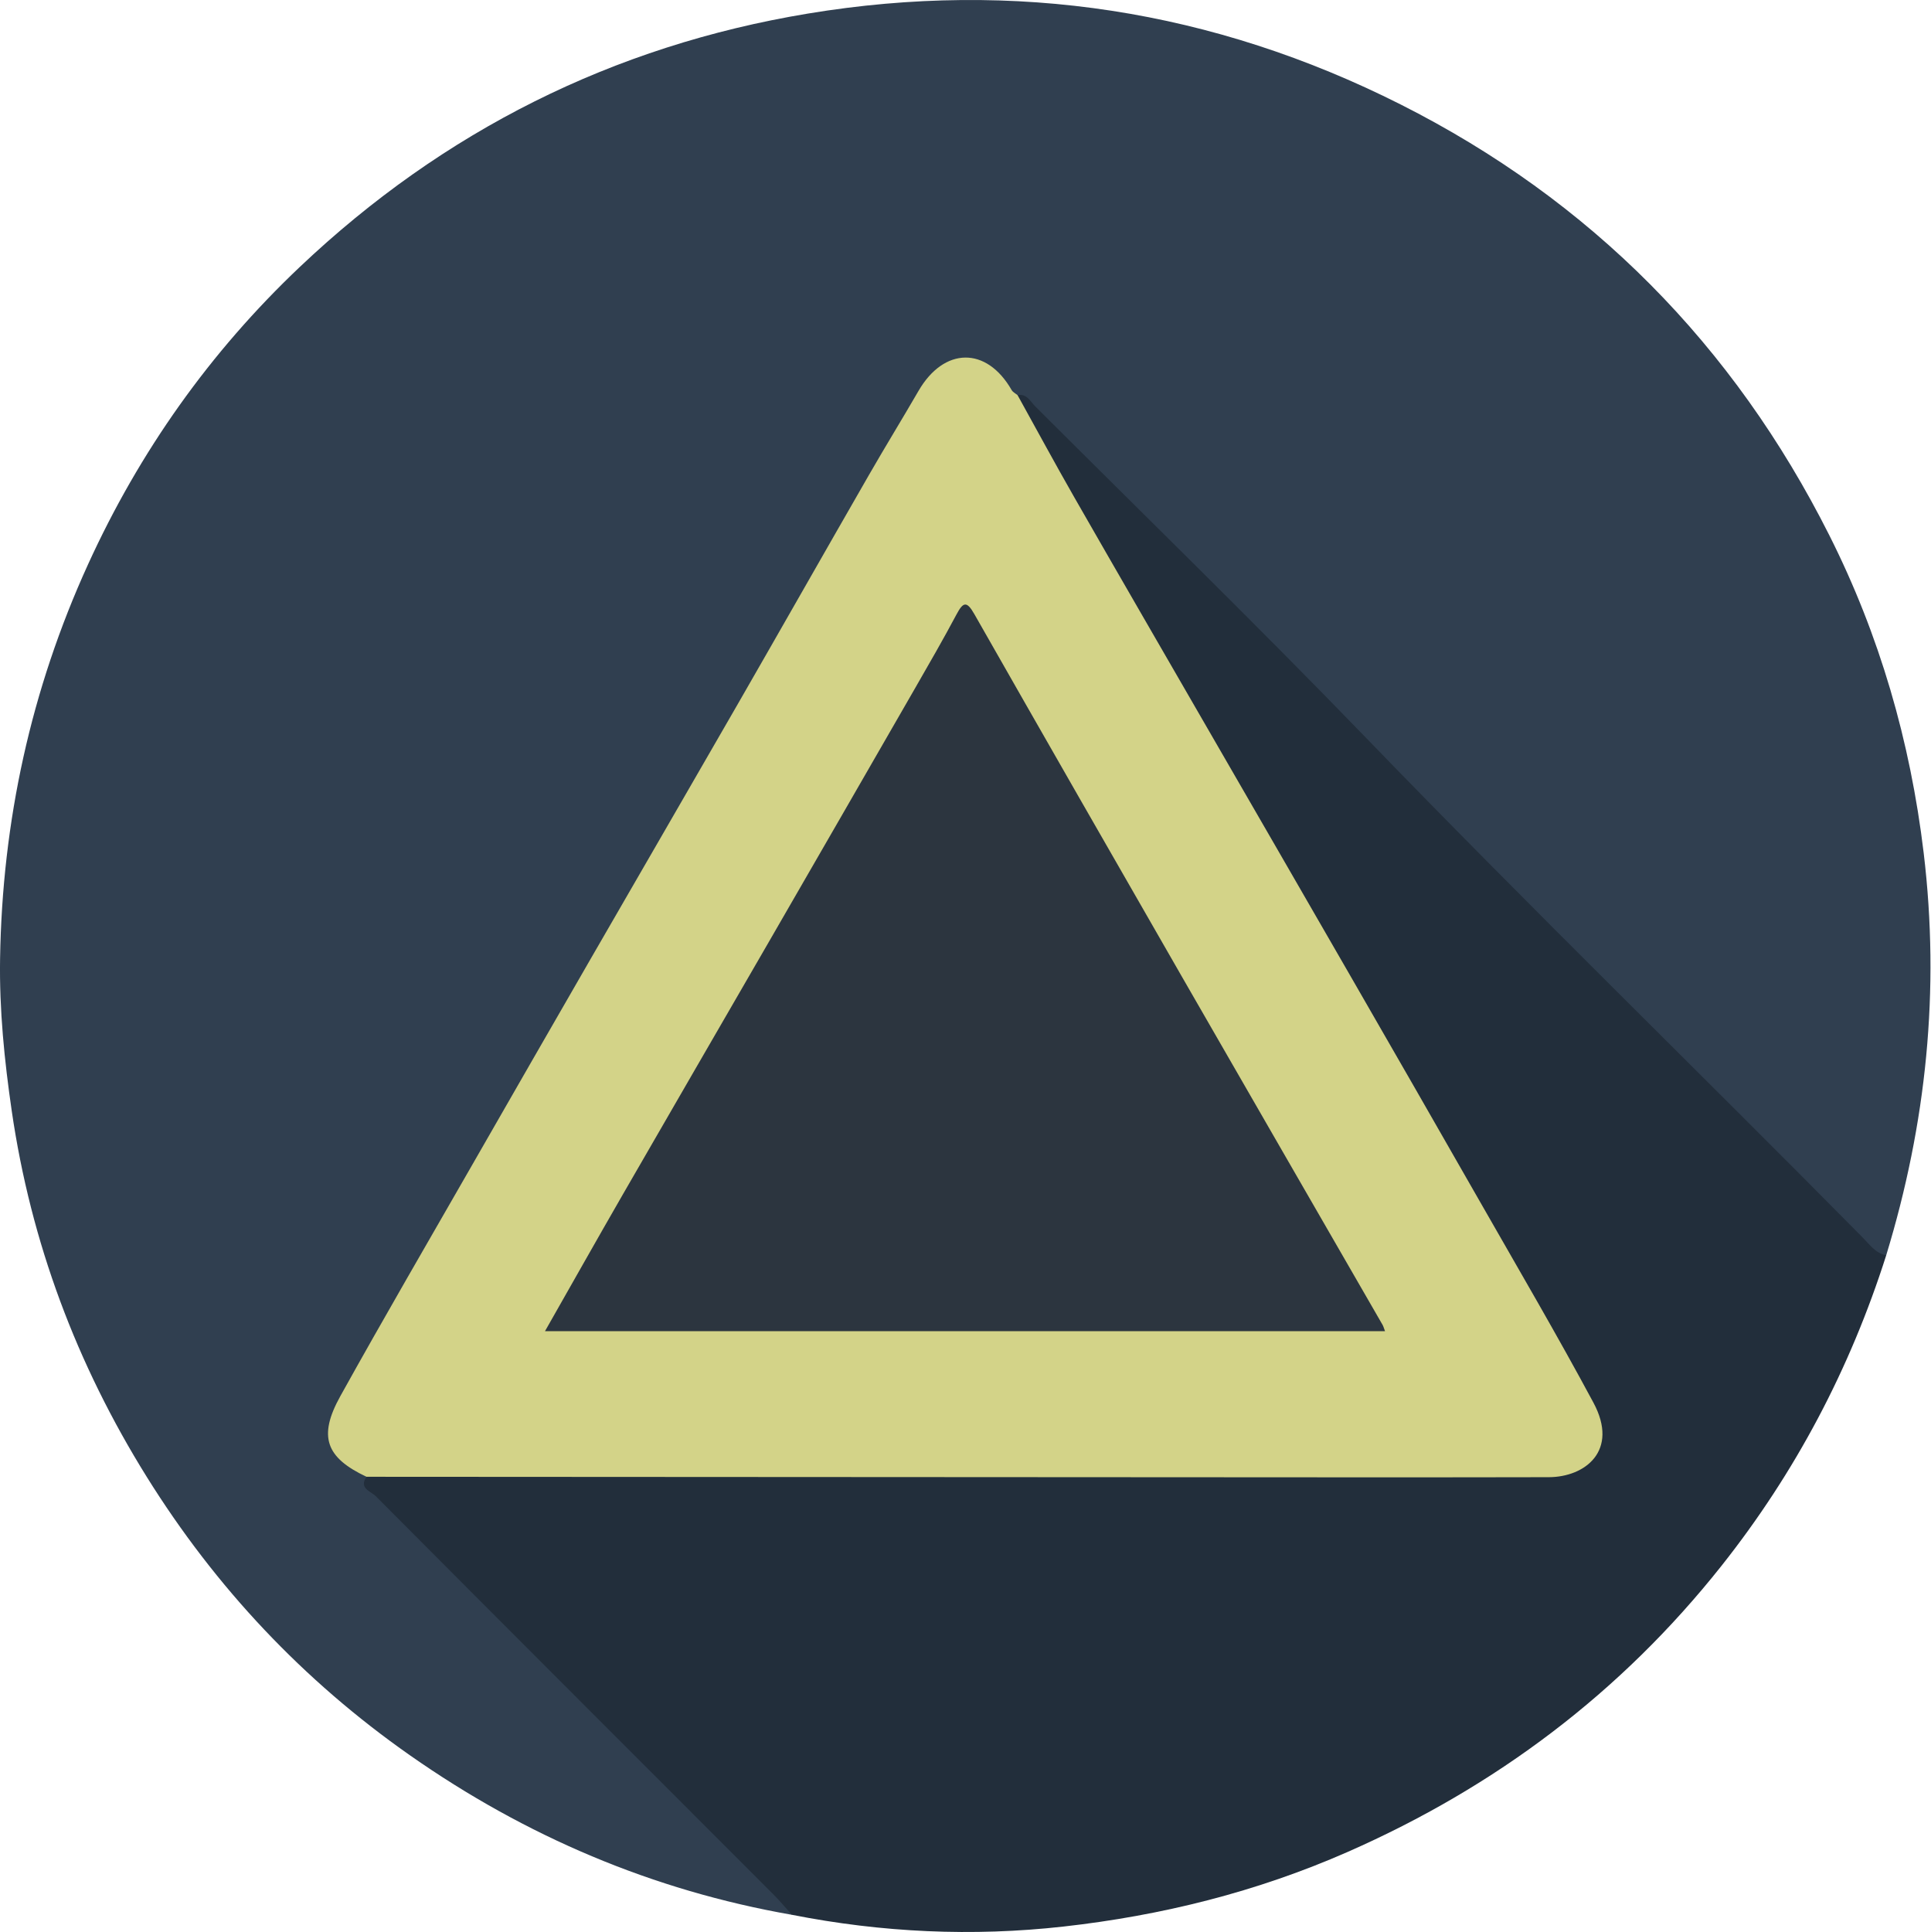
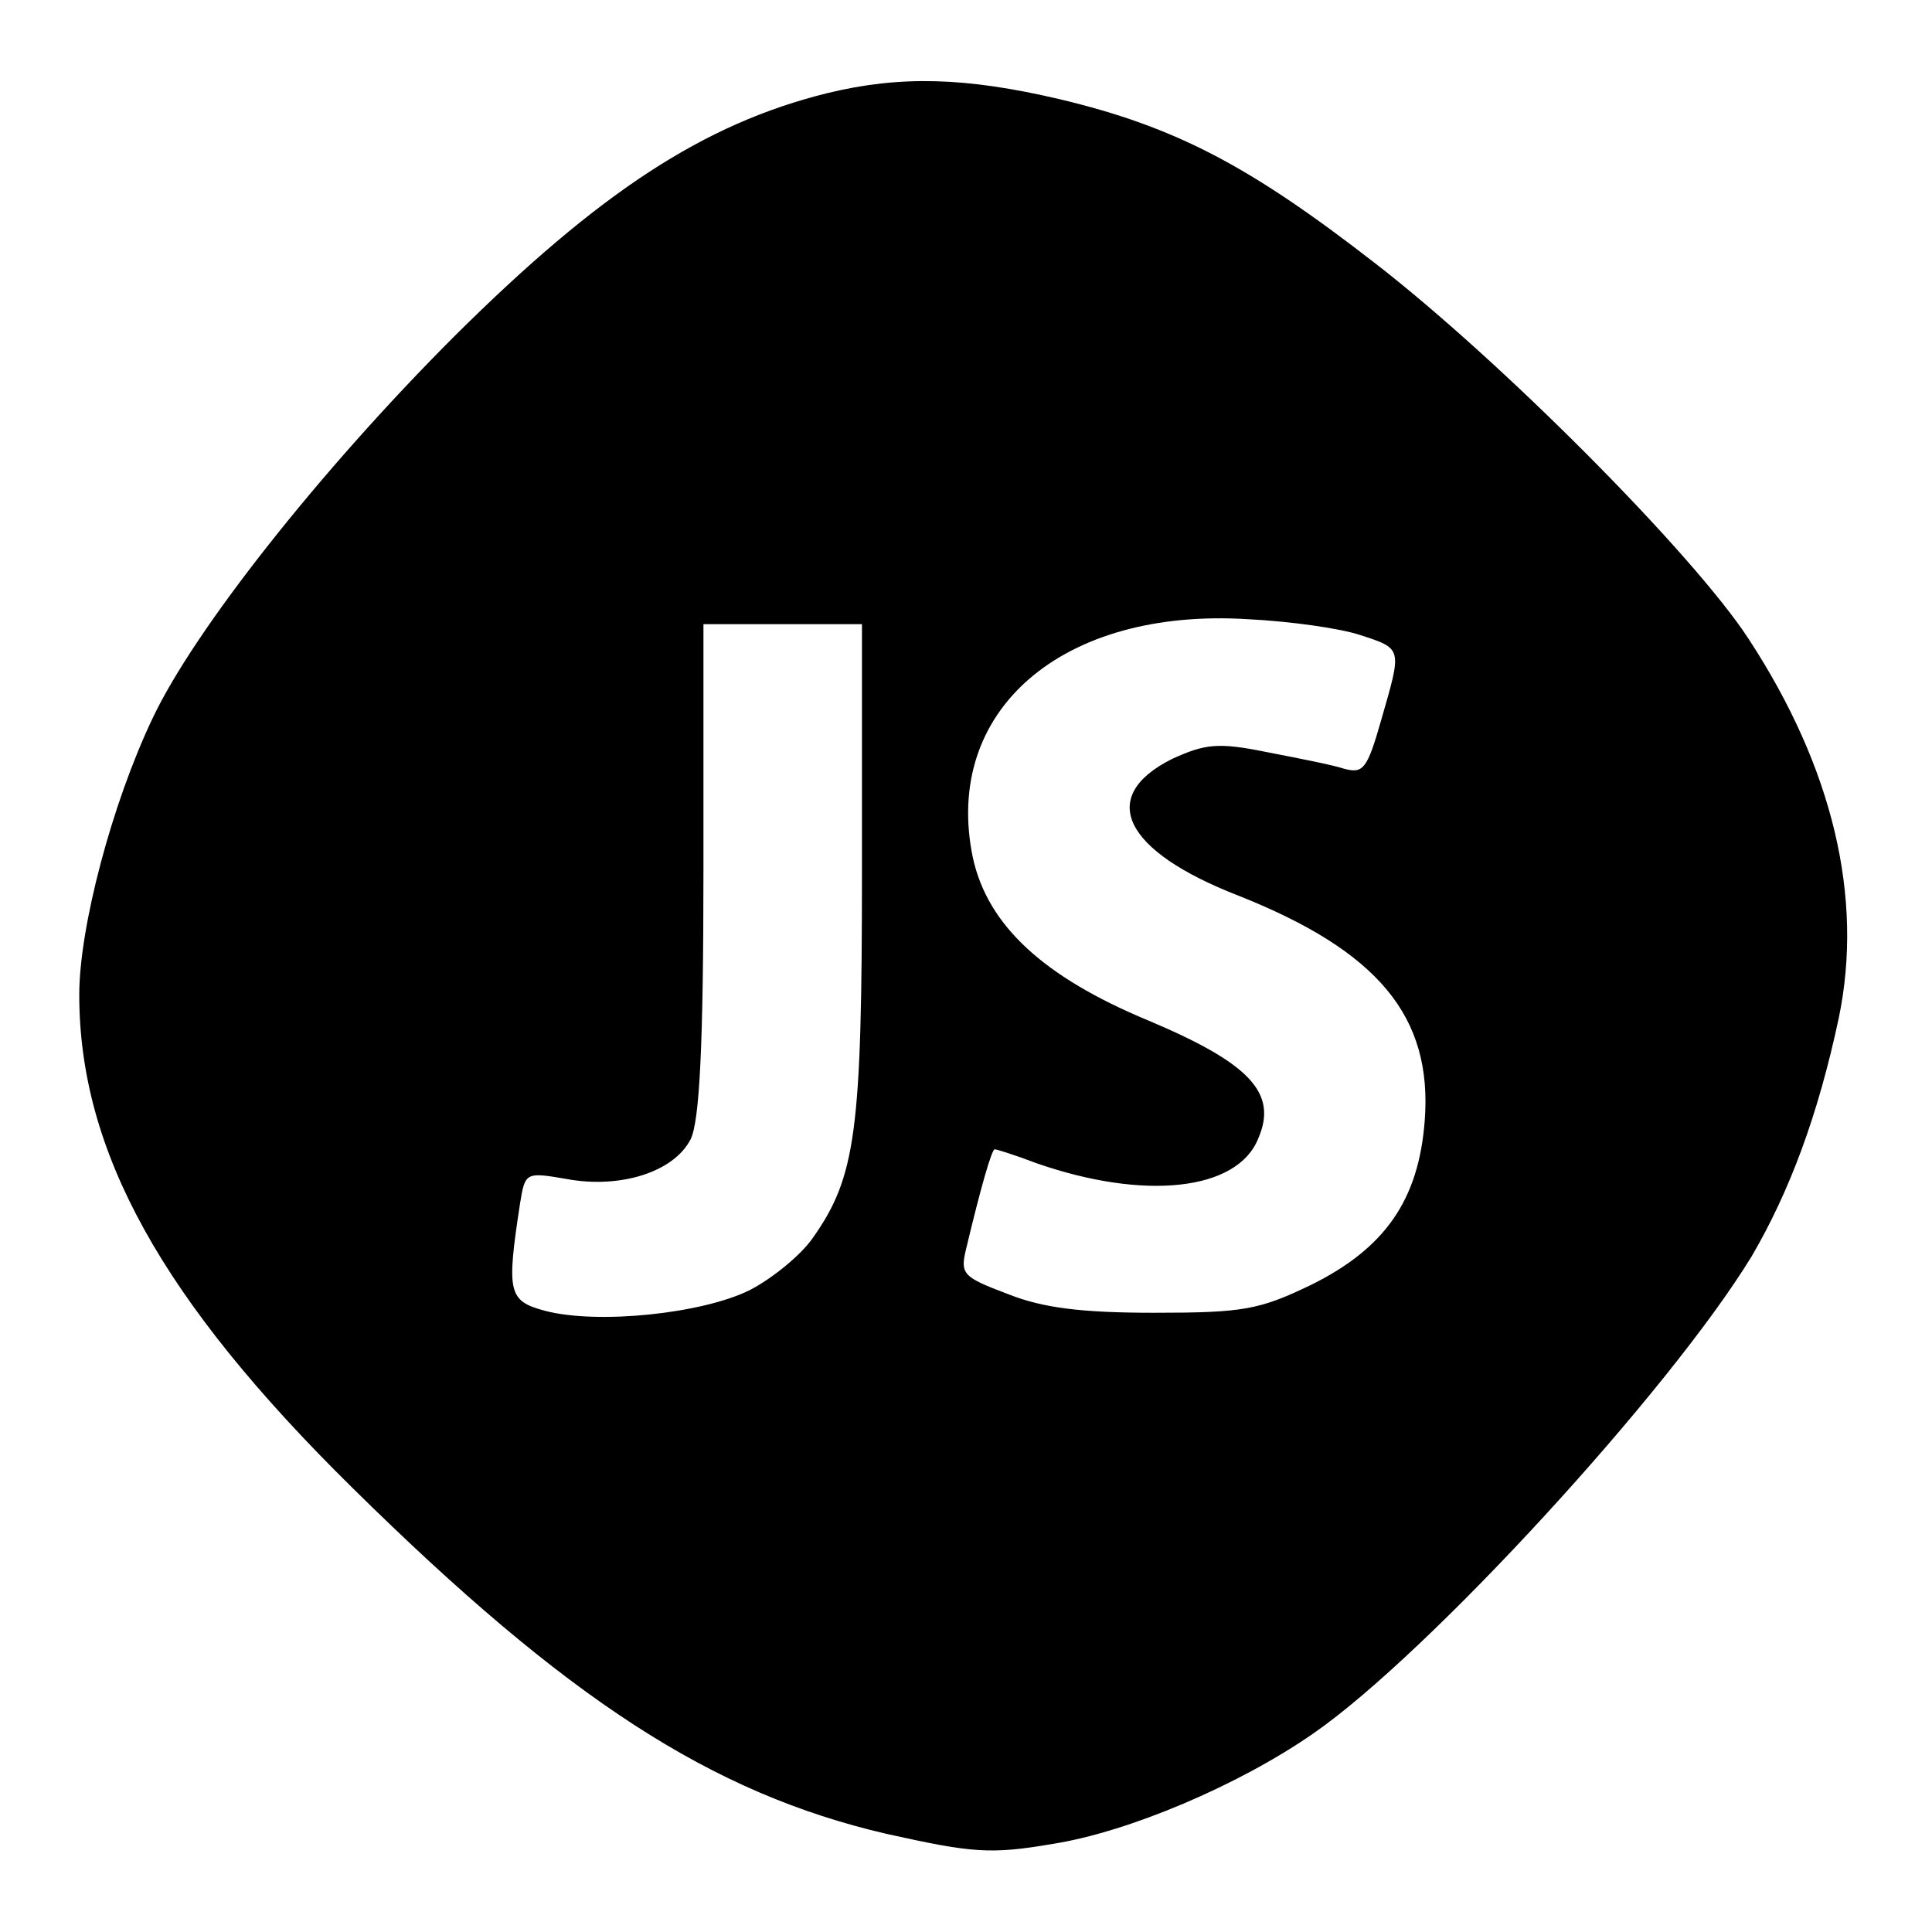
- <svg xmlns="http://www.w3.org/2000/svg" version="1.1" id="Layer_1" x="0px" y="0px" width="287.963px" height="288.156px" viewBox="0 0 287.963 288.156" enable-background="new 0 0 287.963 288.156" xml:space="preserve">
-   <path fill-rule="evenodd" clip-rule="evenodd" fill="#303F50" d="M118.131,285.592c-20.791-3.637-39.736-11.707-56.992-23.798  c-15.905-11.145-28.963-25.02-39.225-41.482c-10.478-16.81-17.308-34.998-20.167-54.646c-1.093-7.515-1.855-15.044-1.736-22.646  c0.322-20.521,4.59-40.141,13.125-58.851c7.683-16.843,18.198-31.676,31.598-44.366C66.12,19.55,91.444,6.839,120.497,2.027  c30.88-5.115,60.504-0.53,88.43,13.553c28.35,14.299,49.68,35.904,63.949,64.26c7.498,14.9,12.078,30.733,14.074,47.381  c2.451,20.458,0.4,40.389-5.592,60.006c-1.016,0.946-1.969,0.688-2.918-0.121c-0.914-0.778-1.764-1.625-2.609-2.473  c-23.082-23.111-46.438-45.955-69.193-69.384c-16.145-16.624-32.709-32.821-48.936-49.358c-0.982-1-2.025-1.993-2.734-3.159  c-0.98-1.608-2.266-2.5-4.065-2.781c-1.079-0.619-1.621-1.744-2.443-2.608c-2.939-3.093-6.182-3.029-9.005,0.211  c-0.922,1.058-1.65,2.255-2.355,3.467c-13.67,23.489-27.121,47.104-40.702,70.644c-14.331,24.839-28.558,49.735-42.932,74.549  c-0.601,1.038-1.131,2.116-1.635,3.205c-1.988,4.299-1.403,6.382,2.55,9.086c0.425,0.291,0.767,0.632,0.985,1.095  c0.145,0.902,0.525,1.6,1.224,2.287c19.89,19.55,39.499,39.381,59.207,59.113C116.987,282.192,119.29,283.095,118.131,285.592z" />
-   <path fill-rule="evenodd" clip-rule="evenodd" fill="#222E3B" d="M118.131,285.592c-0.937-1.033-1.831-2.108-2.816-3.095  c-19.767-19.781-39.553-39.545-59.283-59.363c-0.696-0.699-2.558-1.155-1.363-2.871c0.643-1.319,1.896-1.321,3.089-1.396  c1.696-0.106,3.397-0.06,5.096-0.06c54.372-0.003,108.742-0.001,163.113-0.004c1.6,0,3.201,0.064,4.797-0.066  c5.621-0.464,7.807-4.034,5.455-9.142c-1.797-3.904-4.135-7.529-6.273-11.255c-21.133-36.834-42.393-73.595-63.531-110.426  c-4.824-8.406-9.705-16.78-14.44-25.237c-0.664-1.187-1.652-2.418-0.188-3.74c1.389-0.264,1.902,0.942,2.626,1.666  c16.471,16.434,33.143,32.676,49.313,49.402c24.361,25.198,49.486,49.629,74.113,74.557c1.035,1.049,1.914,2.35,3.52,2.666  c-5.387,16.923-13.533,32.388-24.568,46.309c-14.992,18.913-33.691,32.971-55.762,42.675c-13.563,5.964-27.752,9.495-42.404,11.133  C145.065,288.862,131.54,288.236,118.131,285.592z" />
-   <path fill-rule="evenodd" clip-rule="evenodd" fill="#D3D388" d="M151.787,58.937c2.814,5.074,5.57,10.182,8.451,15.216  c6.373,11.132,12.807,22.229,19.219,33.337c7.254,12.563,14.521,25.118,21.76,37.688c6.549,11.369,13.09,22.742,19.594,34.136  c5.674,9.938,11.467,19.815,16.879,29.896c3.852,7.174-1.27,11.102-6.658,11.11c-8.299,0.013-16.596,0.029-24.895,0.025  c-50.488-0.025-100.978-0.056-151.466-0.084c-6.06-2.855-7.255-5.995-3.907-12.024c6.504-11.712,13.251-23.29,19.915-34.914  c5.835-10.178,11.683-20.349,17.544-30.512c7.237-12.55,14.513-25.078,21.736-37.636c6.585-11.448,13.105-22.933,19.687-34.382  c2.407-4.187,4.938-8.302,7.359-12.481c3.802-6.564,10.15-6.67,13.894-0.141C151.082,58.492,151.485,58.685,151.787,58.937z" />
-   <path fill-rule="evenodd" clip-rule="evenodd" fill="#2C353F" d="M206.599,198.545c-41.768,0-83.376,0-125.306,0  c3.948-6.938,7.748-13.684,11.612-20.392c7.174-12.453,14.393-24.879,21.581-37.324c7.336-12.702,14.664-25.407,21.978-38.121  c2.112-3.67,4.231-7.339,6.22-11.076c0.994-1.869,1.524-2.024,2.654-0.041c10.325,18.136,20.708,36.239,31.108,54.332  c9.908,17.237,19.859,34.449,29.785,51.675C206.366,197.834,206.433,198.111,206.599,198.545z" />
+ <svg xmlns="http://www.w3.org/2000/svg" version="1.0" width="195pt" height="195pt" viewBox="0 0 195 195" preserveAspectRatio="xMidYMid meet">
+   <g transform="translate(0,195) scale(0.1,-0.1)" fill="#000000" stroke="none">
+     <path d="M835 1856 c-125 -31 -230 -100 -376 -245 -136 -136 -263 -297 -305 -386 -41 -86 -74 -211 -74 -279 0 -158 83 -308 276 -498 216 -213 362 -308 539 -349 86 -19 104 -21 168 -10 76 12 187 59 262 111 116 80 360 346 443 482 38 65 67 142 88 241 25 121 -6 252 -91 382 -56 86 -251 282 -378 380 -125 97 -200 137 -318 165 -94 22 -160 24 -234 6z m538 -547 c43 -14 42 -13 21 -86 -14 -49 -18 -54 -37 -49 -12 4 -48 11 -79 17 -49 10 -62 8 -95 -7 -76 -38 -49 -93 67 -138 141 -56 196 -122 188 -227 -6 -80 -40 -129 -115 -166 -52 -25 -68 -28 -158 -28 -74 0 -113 5 -148 19 -45 17 -48 20 -42 45 15 63 26 101 29 101 2 0 21 -6 42 -14 109 -38 203 -28 224 25 20 46 -9 76 -111 119 -106 44 -162 96 -177 164 -31 148 89 253 278 241 41 -2 92 -9 113 -16z m-503 -237 c0 -264 -6 -310 -50 -372 -12 -17 -40 -40 -63 -52 -48 -24 -154 -35 -207 -21 -37 10 -39 18 -25 109 5 31 6 31 47 24 54 -10 108 7 125 40 9 18 13 93 13 273 l0 247 80 0 80 0 0 -248z" />
+   </g>
</svg>
